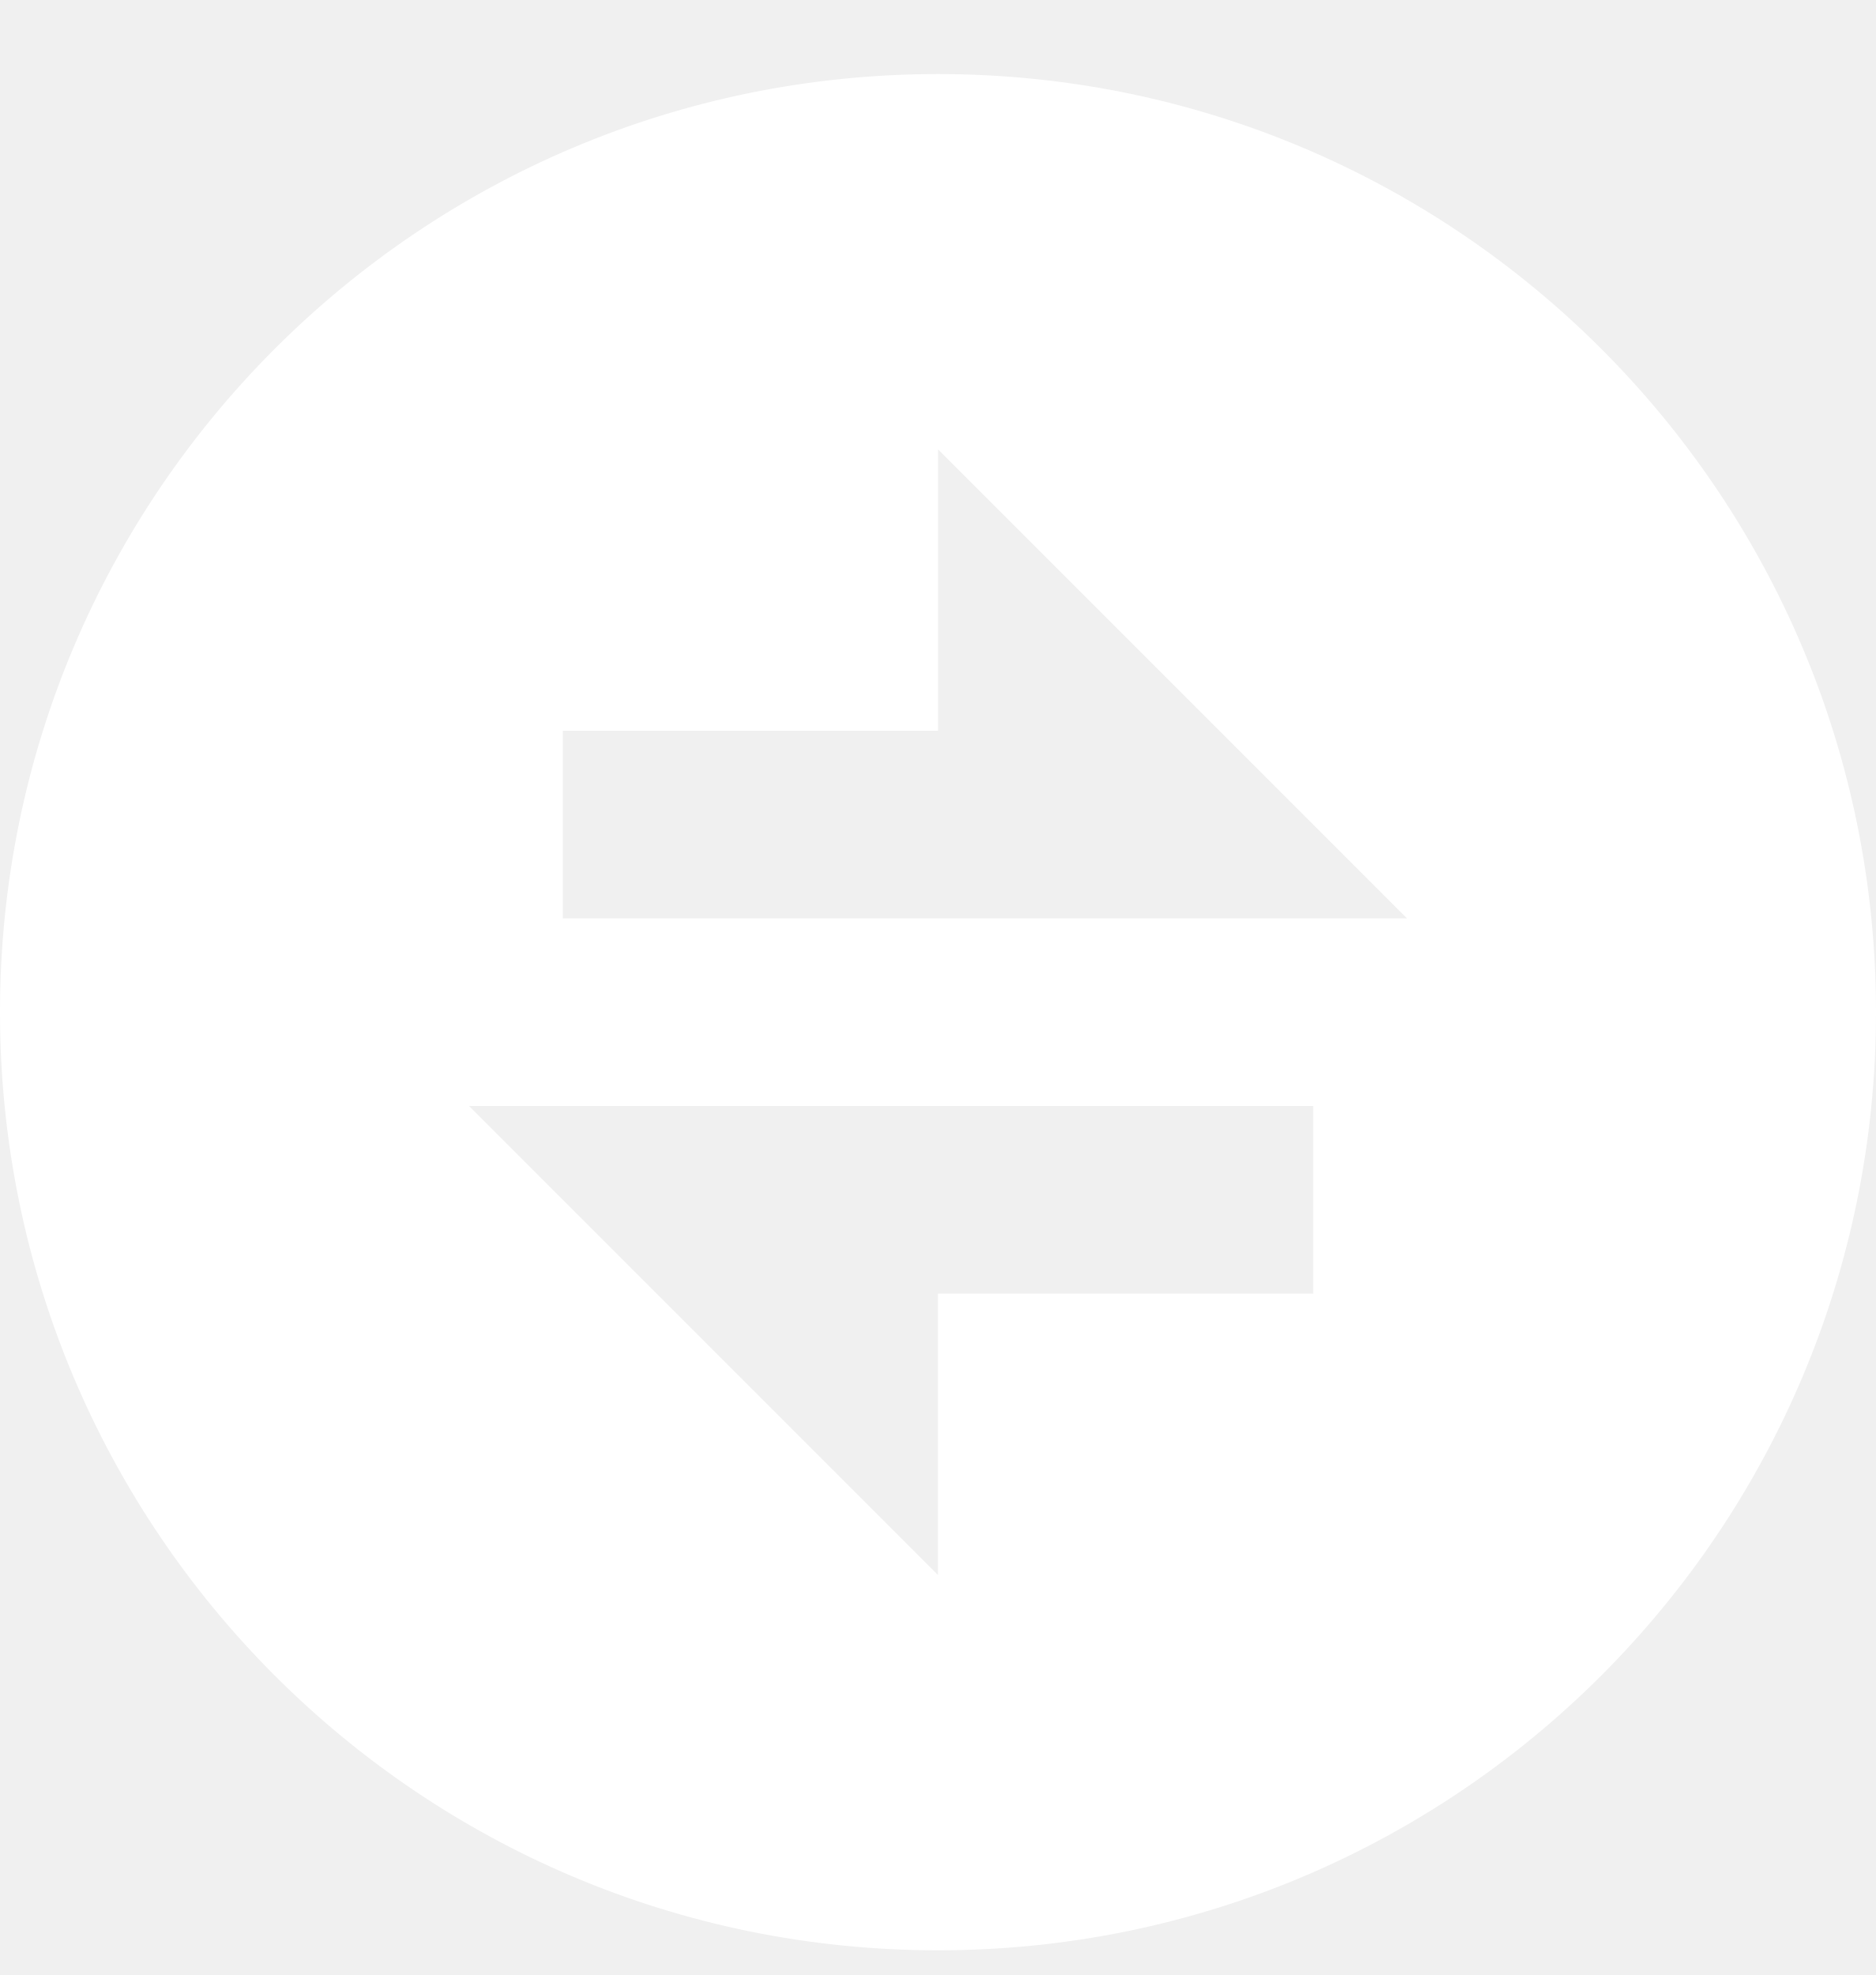
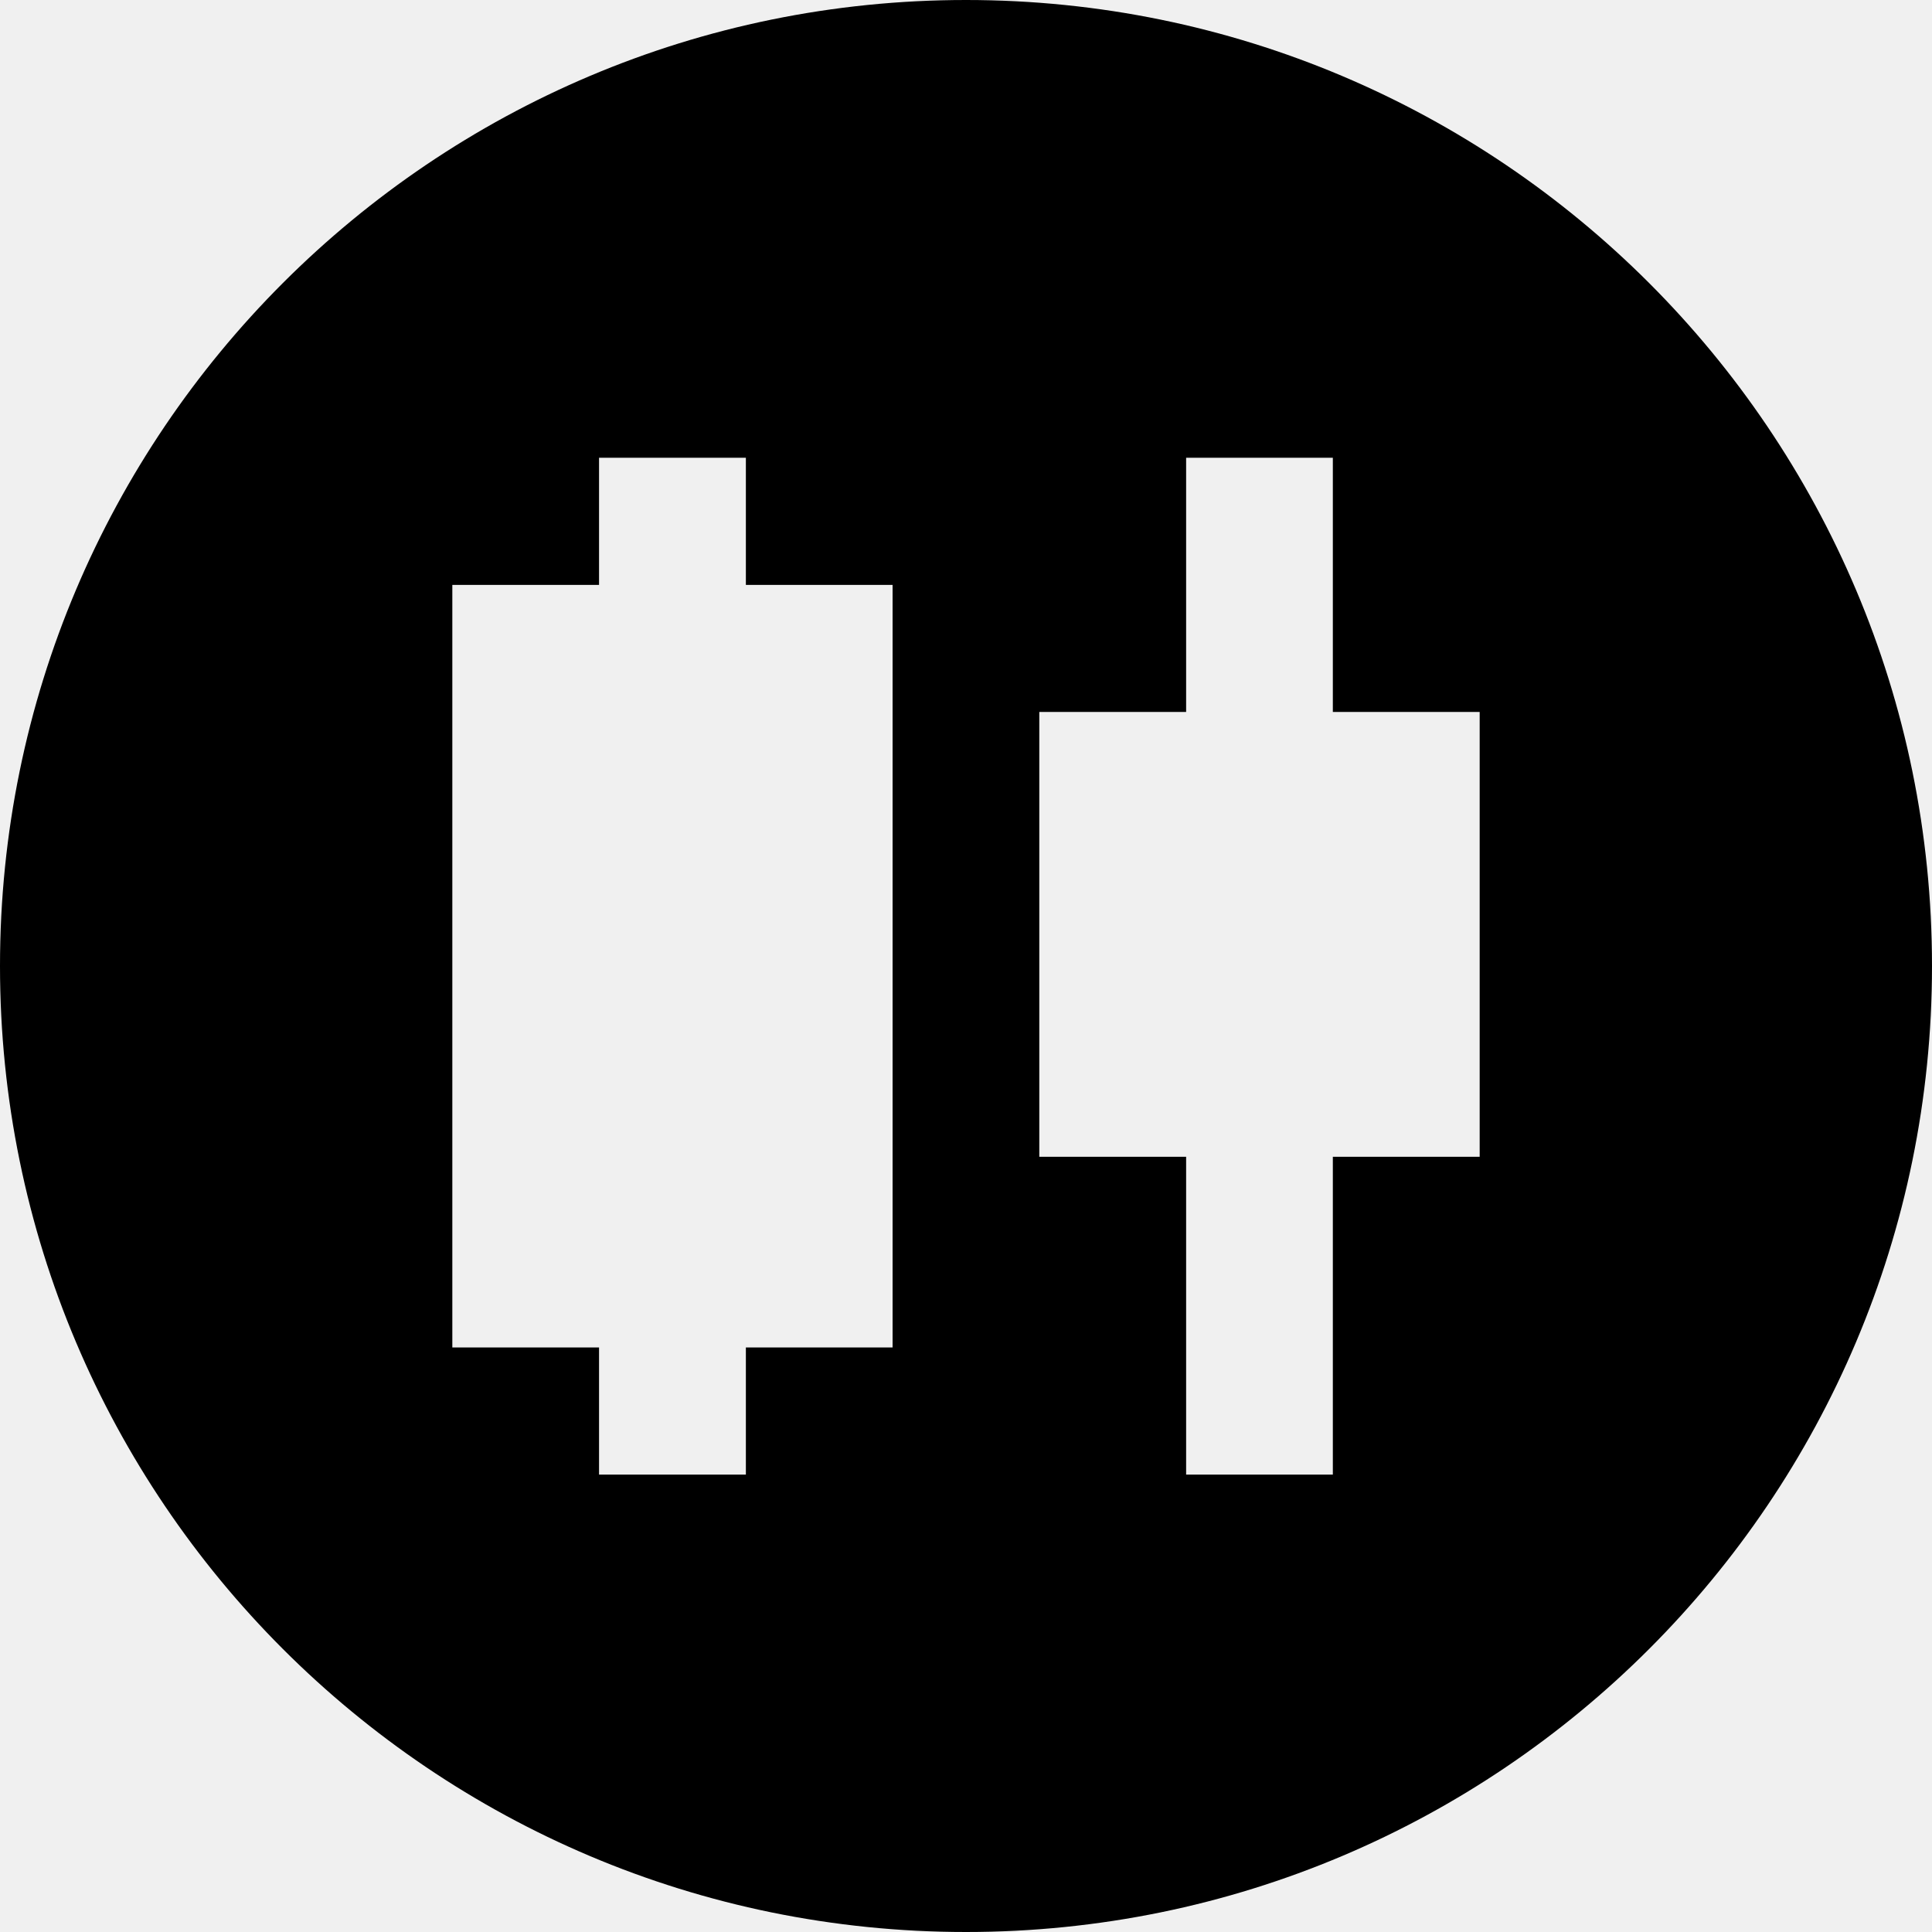
- <svg xmlns="http://www.w3.org/2000/svg" width="19" height="20" viewBox="0 0 19 20" fill="none">
-   <path d="M9.5 19.75C4.253 19.75 0 15.497 0 10.25C0 5.003 4.253 0.75 9.5 0.75C14.747 0.75 19 5.003 19 10.25C19 15.497 14.747 19.75 9.5 19.75ZM9.5 7.4H5.7V9.3H14.25L9.5 4.55V7.4ZM4.75 11.2L9.5 15.95V13.1H13.3V11.2H4.75Z" fill="white" />
+ <svg xmlns="http://www.w3.org/2000/svg" width="16" height="16" viewBox="0 0 16 16" fill="none">
+   <path fill-rule="evenodd" clip-rule="evenodd" d="M8 16C12.418 16 16 12.418 16 8C16 3.582 12.418 0 8 0C3.582 0 0 3.582 0 8C0 12.418 3.582 16 8 16ZM4.961 11.159V12.212H6.177V11.159H7.392V4.844H6.177V3.791H4.961V4.844H3.746V11.159H4.961ZM9.823 9.58V12.212H11.038V9.58H12.254V5.896H11.038V3.791H9.823V5.896H8.607V9.58H9.823Z" fill="currentColor" />
</svg>
